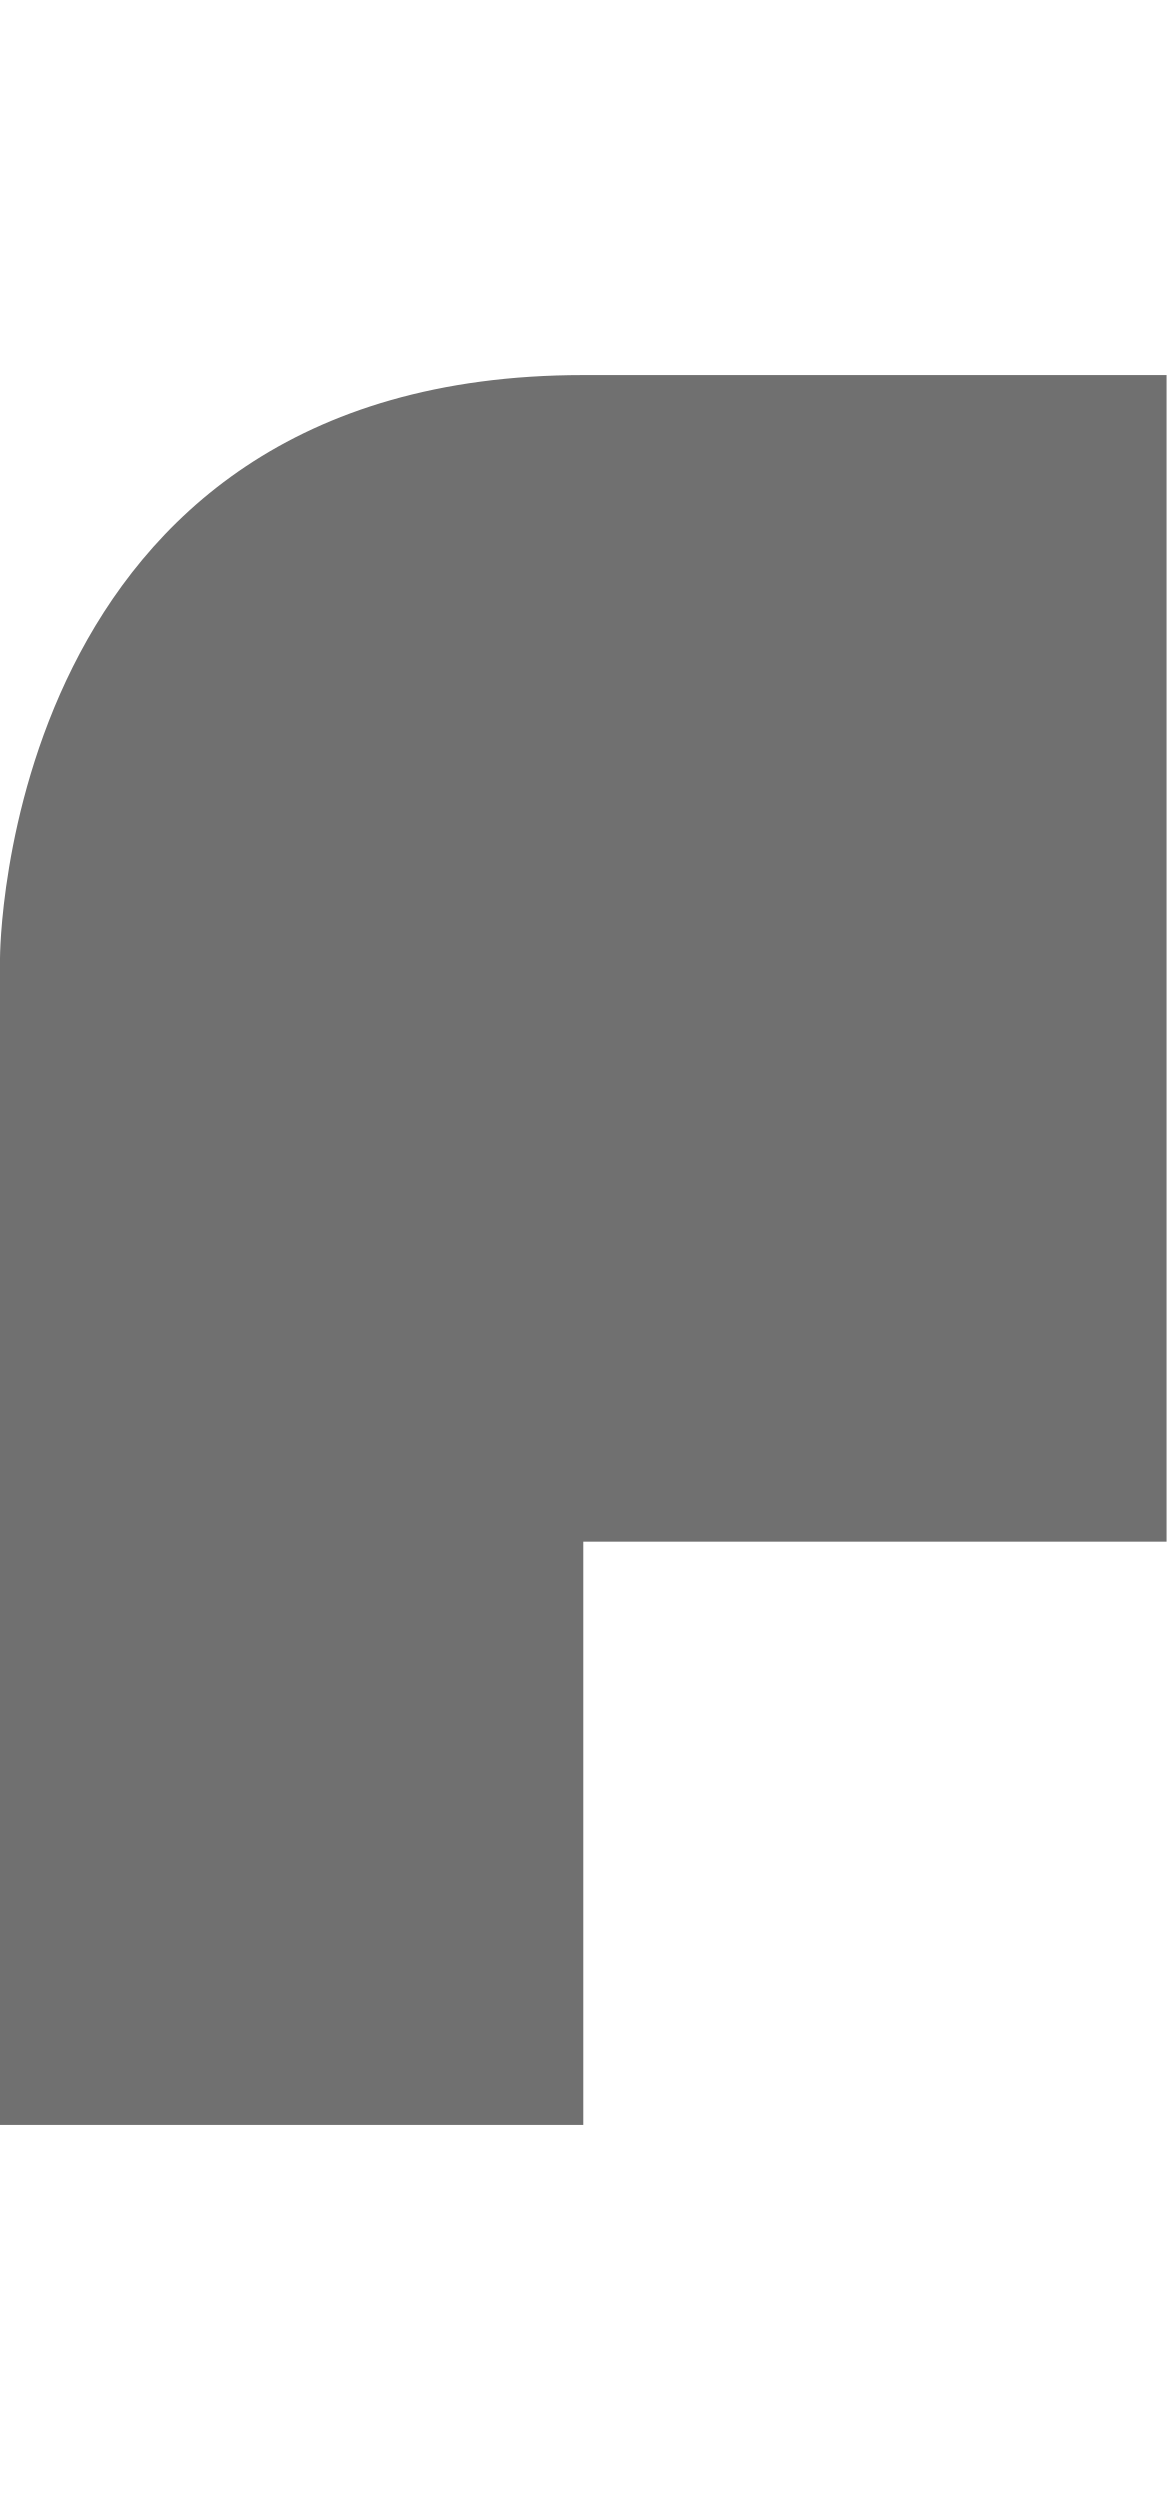
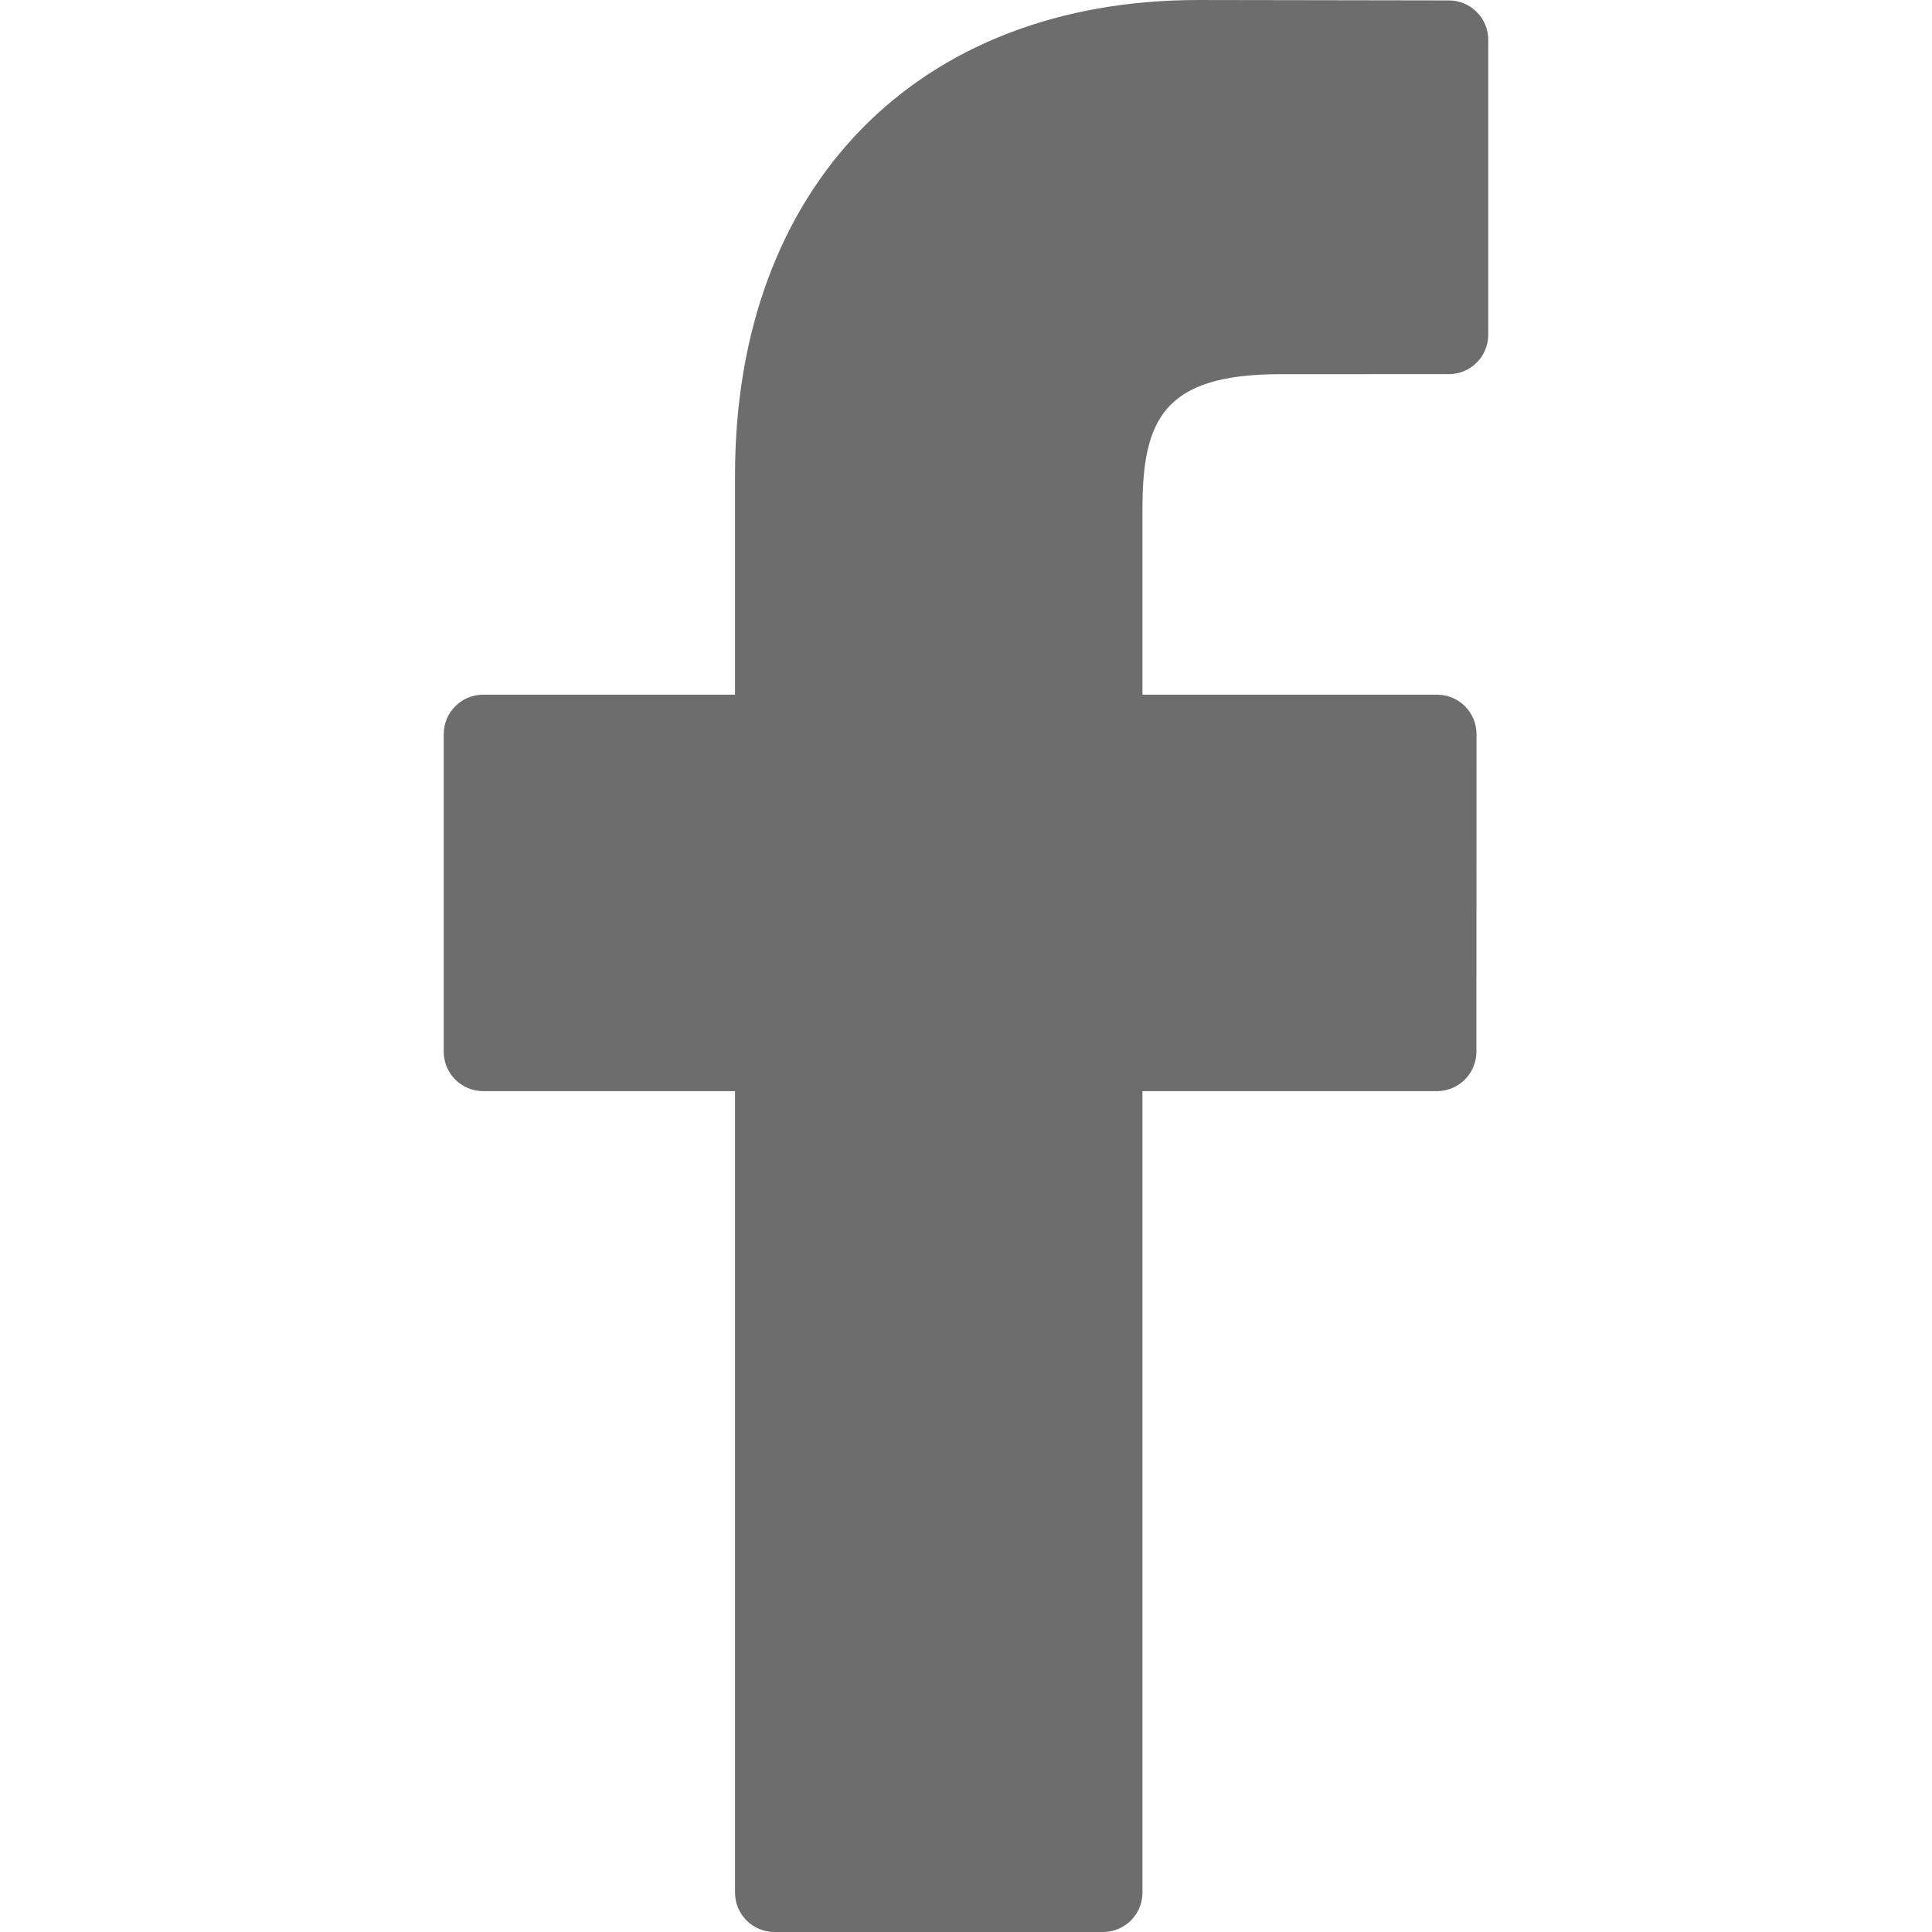
- <svg xmlns="http://www.w3.org/2000/svg" xml:space="preserve" width="1.587mm" height="3.401mm" version="1.1" style="shape-rendering:geometricPrecision; text-rendering:geometricPrecision; image-rendering:optimizeQuality; fill-rule:evenodd; clip-rule:evenodd" viewBox="0 0 2 3">
-   <defs>
-     <style type="text/css">
-    
-     .fil0 {fill:#707070;fill-rule:nonzero}
-    
-   </style>
-   </defs>
-   <g id="Слой_x0020_1">
-     <path class="fil0" d="M0 1l0 0 0 0 0 1 0 0 0 1 1 0 0 -1 1 0c0,0 0,-1 0,-1l-1 0 0 0c0,0 0,0 0,0l1 0 0 -1 -1 0c-1,0 -1,1 -1,1z" />
+ <svg xmlns="http://www.w3.org/2000/svg" version="1.1" id="Capa_1" x="0px" y="0px" width="512px" height="512px" viewBox="0 0 96.124 96.123" style="enable-background:new 0 0 96.124 96.123;" xml:space="preserve">
+   <g>
+     <path d="M72.089,0.02L59.624,0C45.62,0,36.57,9.285,36.57,23.656v10.907H24.037c-1.083,0-1.96,0.878-1.96,1.961v15.803   c0,1.083,0.878,1.96,1.96,1.96h12.533v39.876c0,1.083,0.877,1.96,1.96,1.96h16.352c1.083,0,1.96-0.878,1.96-1.96V54.287h14.654   c1.083,0,1.96-0.877,1.96-1.96l0.006-15.803c0-0.52-0.207-1.018-0.574-1.386c-0.367-0.368-0.867-0.575-1.387-0.575H56.842v-9.246   c0-4.444,1.059-6.7,6.848-6.7l8.397-0.003c1.082,0,1.959-0.878,1.959-1.96V1.98C74.046,0.899,73.17,0.022,72.089,0.02z" fill="#6d6d6d" />
  </g>
+   <g>
+ </g>
+   <g>
+ </g>
+   <g>
+ </g>
+   <g>
+ </g>
+   <g>
+ </g>
+   <g>
+ </g>
+   <g>
+ </g>
+   <g>
+ </g>
+   <g>
+ </g>
+   <g>
+ </g>
+   <g>
+ </g>
+   <g>
+ </g>
+   <g>
+ </g>
+   <g>
+ </g>
+   <g>
+ </g>
</svg>
